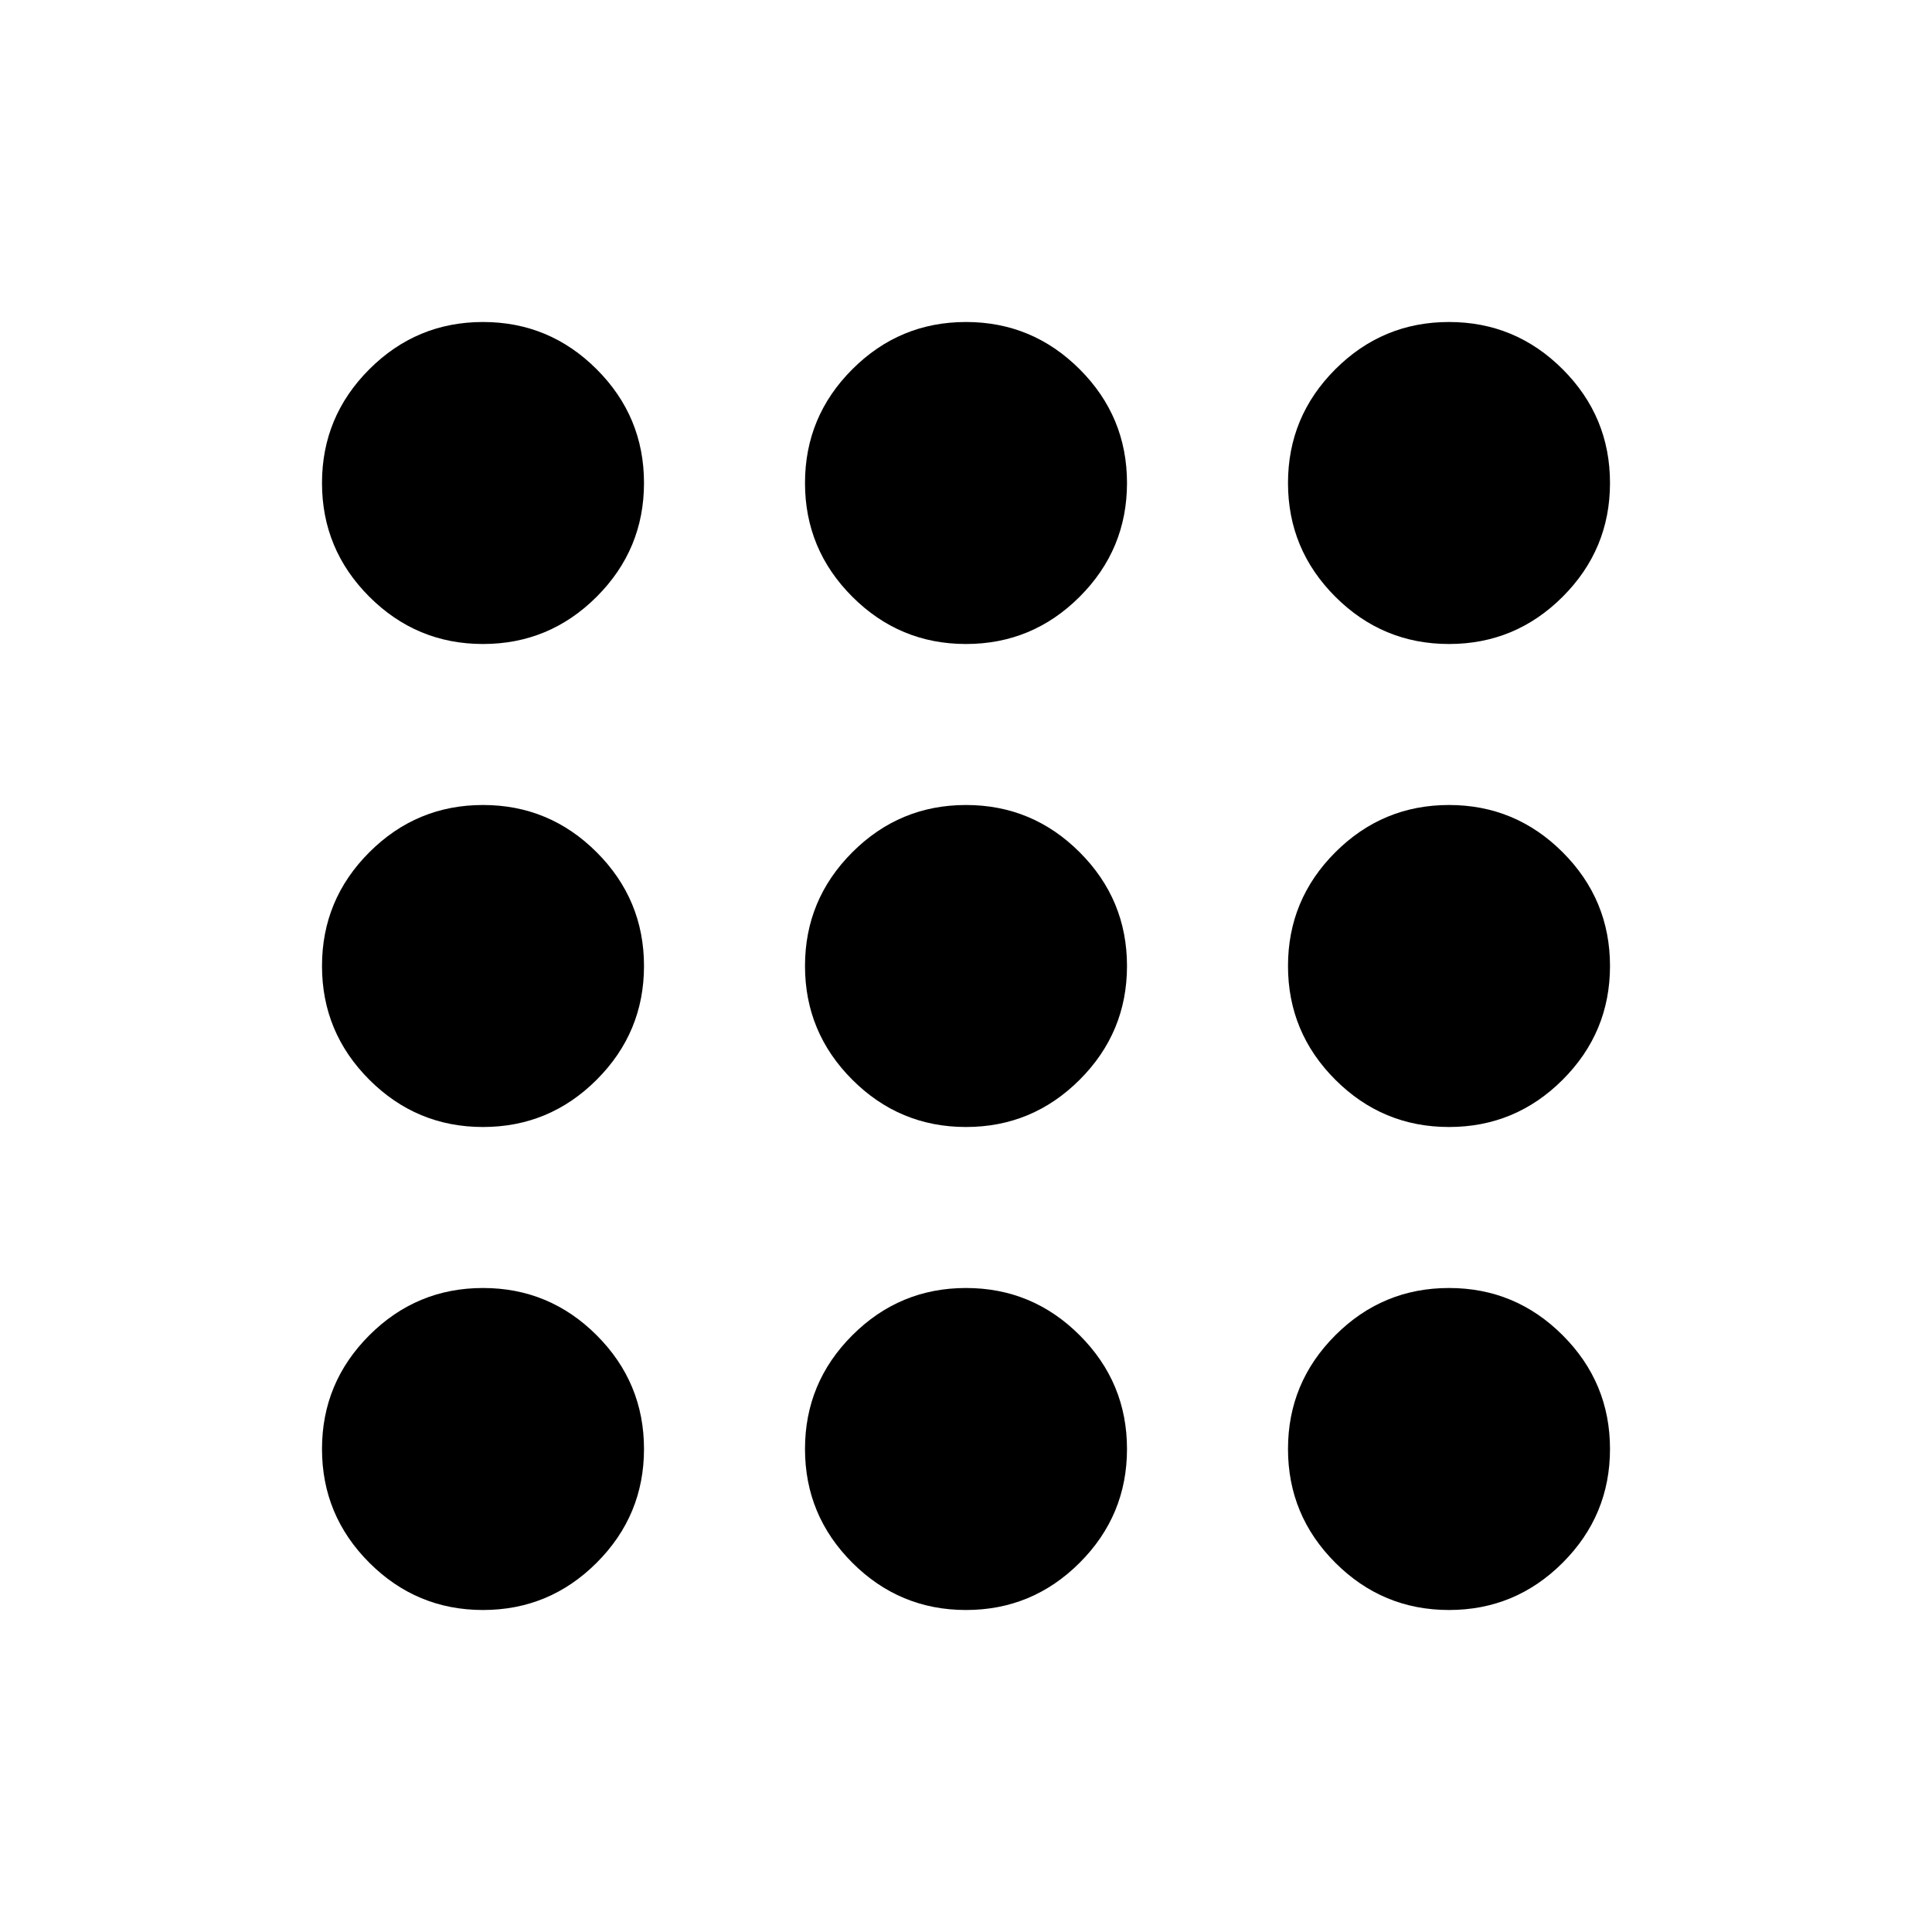
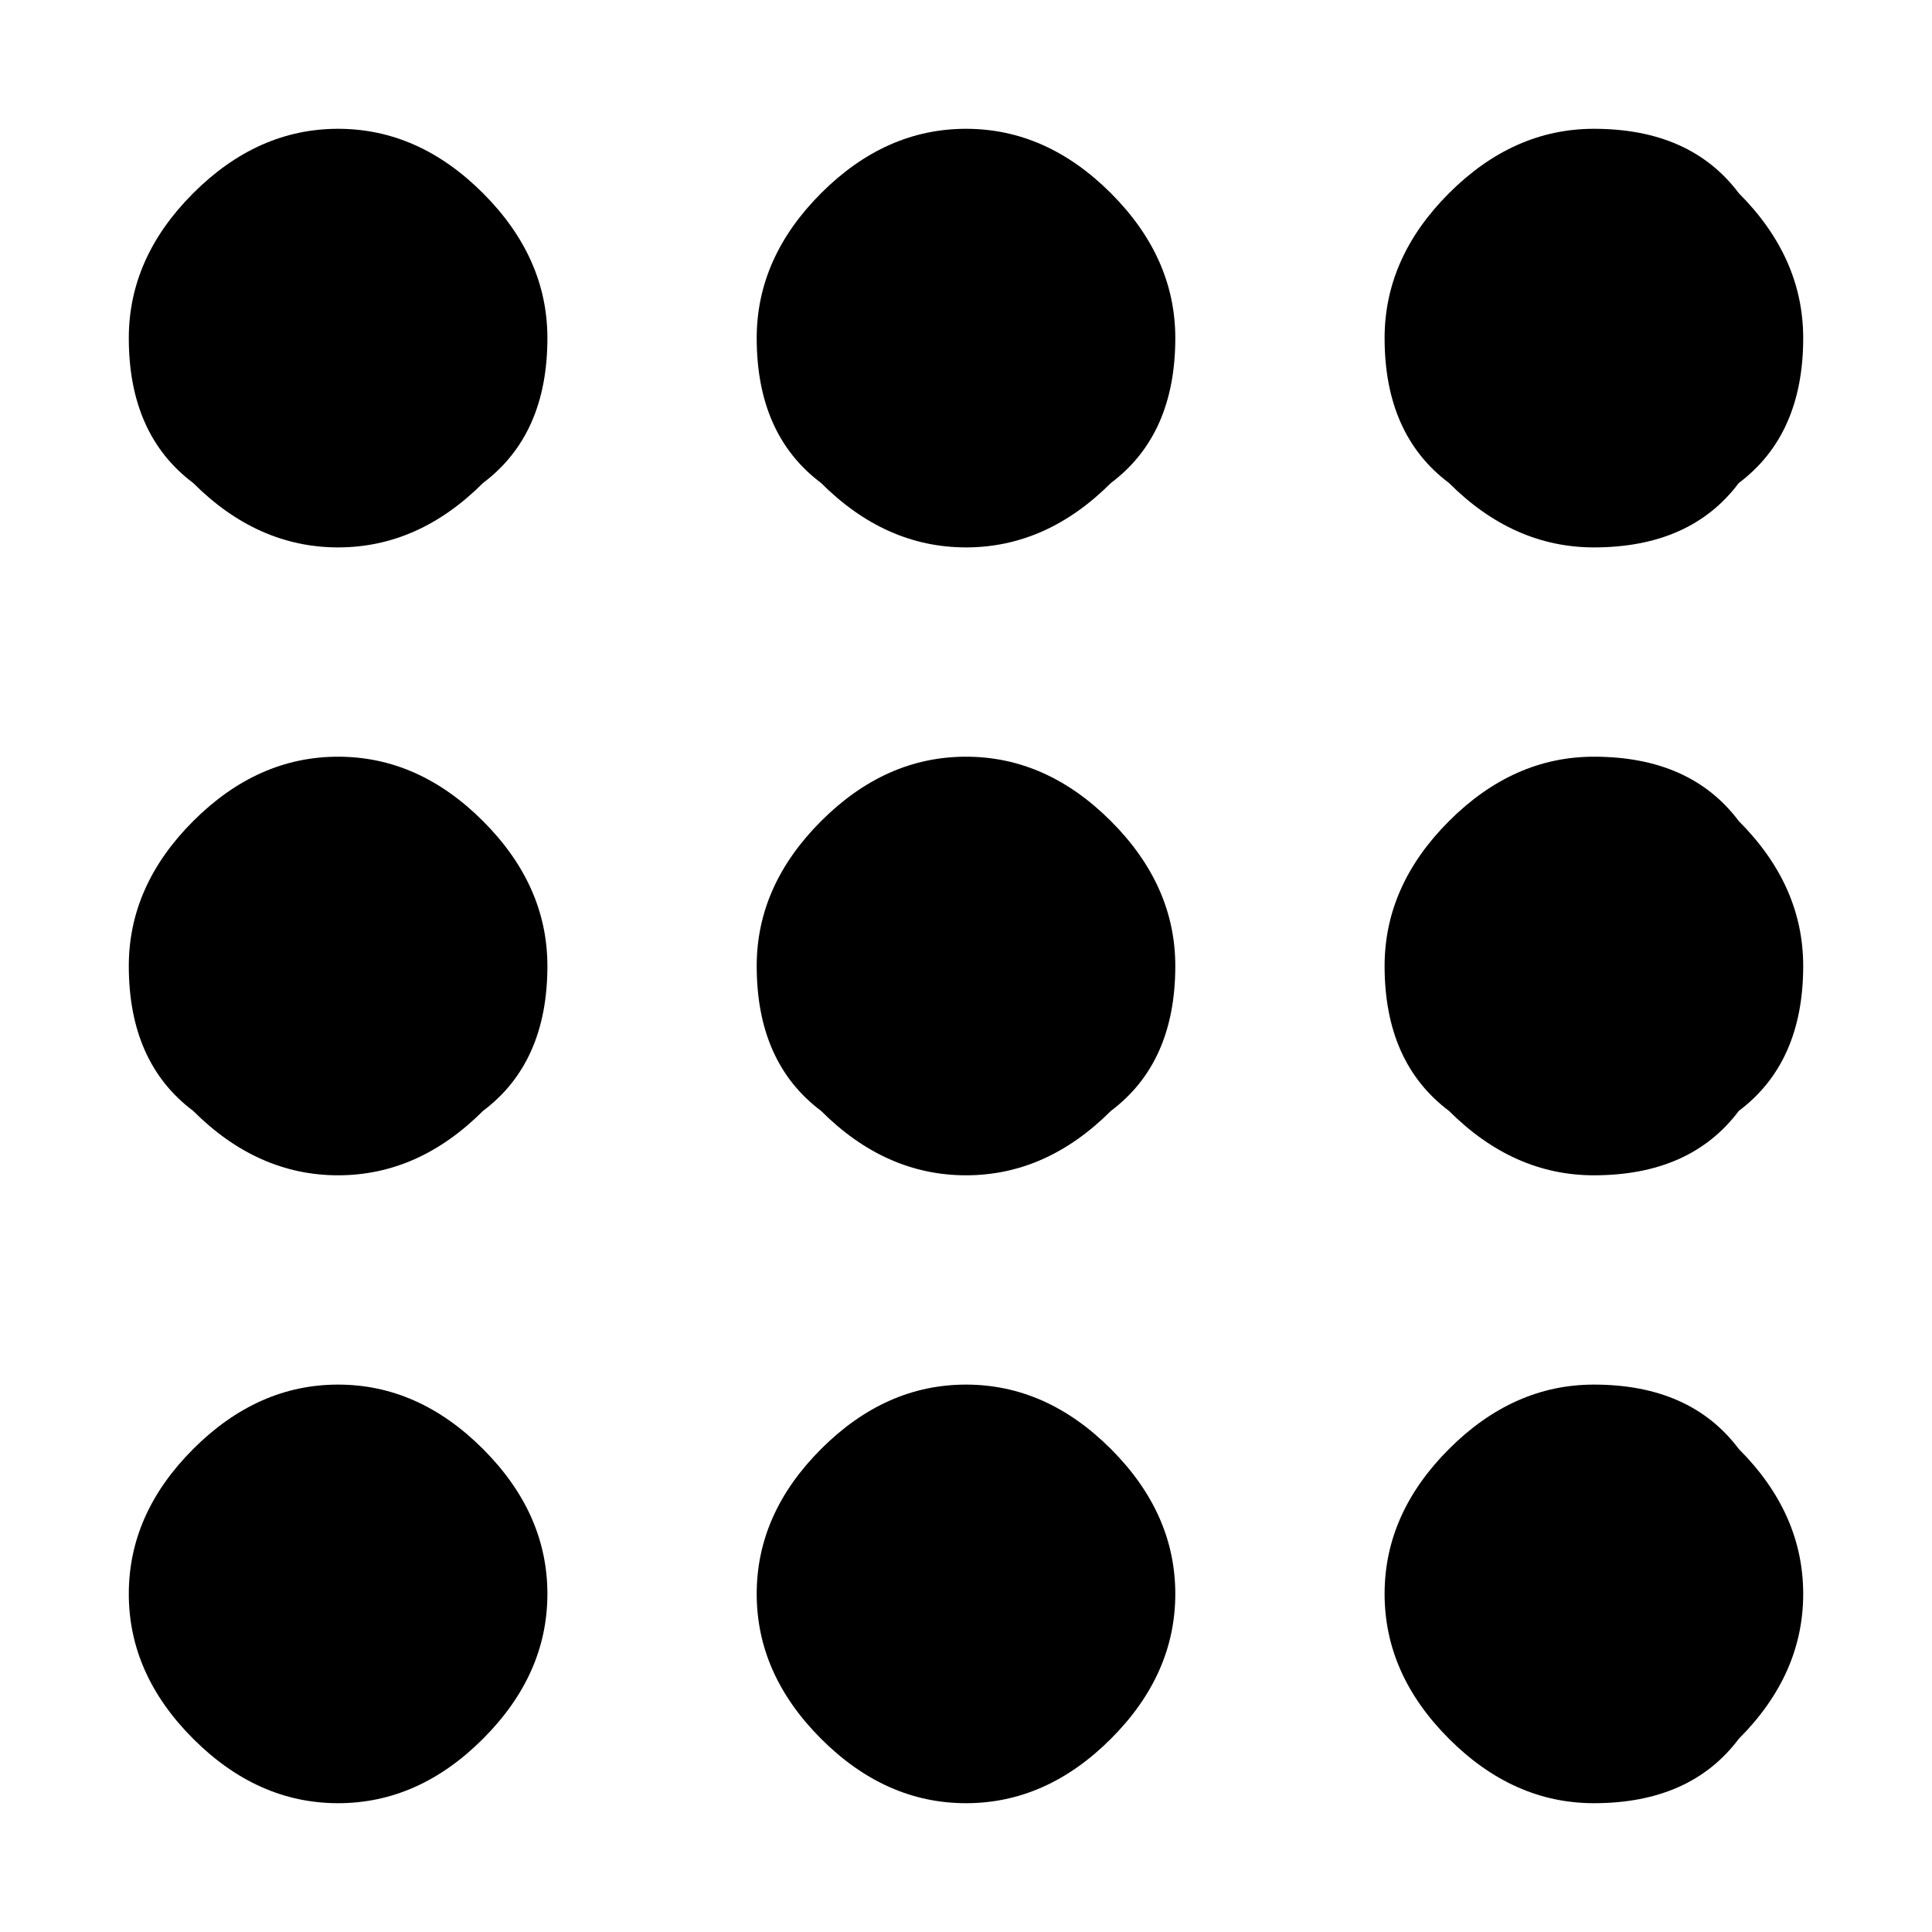
- <svg xmlns="http://www.w3.org/2000/svg" height="24" viewBox="0 -960 960 960" width="24">
-   <path d="M240-160q-33 0-56.5-23.5T160-240q0-33 23.5-56.5T240-320q33 0 56.5 23.5T320-240q0 33-23.5 56.5T240-160Zm240 0q-33 0-56.5-23.5T400-240q0-33 23.5-56.5T480-320q33 0 56.5 23.5T560-240q0 33-23.5 56.5T480-160Zm240 0q-33 0-56.5-23.5T640-240q0-33 23.5-56.5T720-320q33 0 56.5 23.5T800-240q0 33-23.5 56.5T720-160ZM240-400q-33 0-56.5-23.5T160-480q0-33 23.5-56.5T240-560q33 0 56.5 23.5T320-480q0 33-23.5 56.5T240-400Zm240 0q-33 0-56.5-23.5T400-480q0-33 23.5-56.5T480-560q33 0 56.5 23.5T560-480q0 33-23.5 56.5T480-400Zm240 0q-33 0-56.5-23.5T640-480q0-33 23.5-56.5T720-560q33 0 56.5 23.5T800-480q0 33-23.5 56.5T720-400ZM240-640q-33 0-56.5-23.5T160-720q0-33 23.5-56.5T240-800q33 0 56.5 23.5T320-720q0 33-23.5 56.5T240-640Zm240 0q-33 0-56.5-23.5T400-720q0-33 23.5-56.5T480-800q33 0 56.5 23.5T560-720q0 33-23.5 56.5T480-640Zm240 0q-33 0-56.5-23.5T640-720q0-33 23.5-56.5T720-800q33 0 56.5 23.5T800-720q0 33-23.5 56.5T720-640Z" />
+ <svg xmlns="http://www.w3.org/2000/svg" version="1.2" viewBox="0 0 12 12" width="12" height="12">
+   <style>
+ 		.s0 { fill: #000000 } 
+ 	</style>
+   <path id="Layer" class="s0" d="m2.1 11.2q-0.5 0-0.9-0.4-0.4-0.4-0.4-0.9 0-0.5 0.4-0.9 0.4-0.4 0.9-0.4 0.5 0 0.9 0.4 0.4 0.4 0.4 0.9 0 0.5-0.4 0.9-0.4 0.4-0.9 0.4zm3.9 0q-0.5 0-0.9-0.4-0.4-0.4-0.4-0.9 0-0.5 0.4-0.9 0.4-0.4 0.9-0.4 0.5 0 0.9 0.4 0.4 0.4 0.4 0.9 0 0.5-0.4 0.9-0.4 0.4-0.9 0.4zm3.9 0q-0.5 0-0.9-0.4-0.4-0.4-0.4-0.9 0-0.5 0.4-0.9 0.4-0.4 0.9-0.4 0.6 0 0.9 0.4 0.4 0.4 0.4 0.9 0 0.5-0.4 0.9-0.3 0.4-0.9 0.4zm-7.8-3.9q-0.5 0-0.9-0.4-0.4-0.3-0.4-0.9 0-0.5 0.4-0.9 0.4-0.4 0.9-0.4 0.5 0 0.9 0.4 0.4 0.4 0.4 0.9 0 0.6-0.4 0.9-0.4 0.4-0.9 0.4zm3.9 0q-0.5 0-0.9-0.4-0.4-0.3-0.4-0.9 0-0.5 0.4-0.9 0.4-0.4 0.9-0.4 0.5 0 0.9 0.4 0.4 0.4 0.4 0.9 0 0.6-0.4 0.9-0.4 0.4-0.9 0.4zm3.9 0q-0.5 0-0.9-0.4-0.4-0.3-0.4-0.9 0-0.5 0.4-0.9 0.4-0.4 0.9-0.4 0.6 0 0.9 0.4 0.4 0.4 0.4 0.9 0 0.6-0.4 0.9-0.3 0.4-0.9 0.4zm-7.8-3.9q-0.5 0-0.9-0.4-0.4-0.3-0.4-0.9 0-0.5 0.4-0.9 0.4-0.4 0.9-0.4 0.5 0 0.9 0.4 0.4 0.4 0.4 0.9 0 0.6-0.4 0.9-0.4 0.4-0.9 0.4zm3.9 0q-0.5 0-0.9-0.4-0.4-0.3-0.4-0.9 0-0.5 0.4-0.9 0.4-0.4 0.9-0.4 0.5 0 0.9 0.4 0.4 0.4 0.4 0.9 0 0.6-0.4 0.9-0.4 0.4-0.9 0.4zm3.9 0q-0.5 0-0.9-0.4-0.4-0.3-0.4-0.9 0-0.5 0.4-0.9 0.4-0.4 0.9-0.4 0.6 0 0.9 0.4 0.4 0.4 0.4 0.9 0 0.6-0.4 0.9-0.3 0.4-0.9 0.4z" />
</svg>
